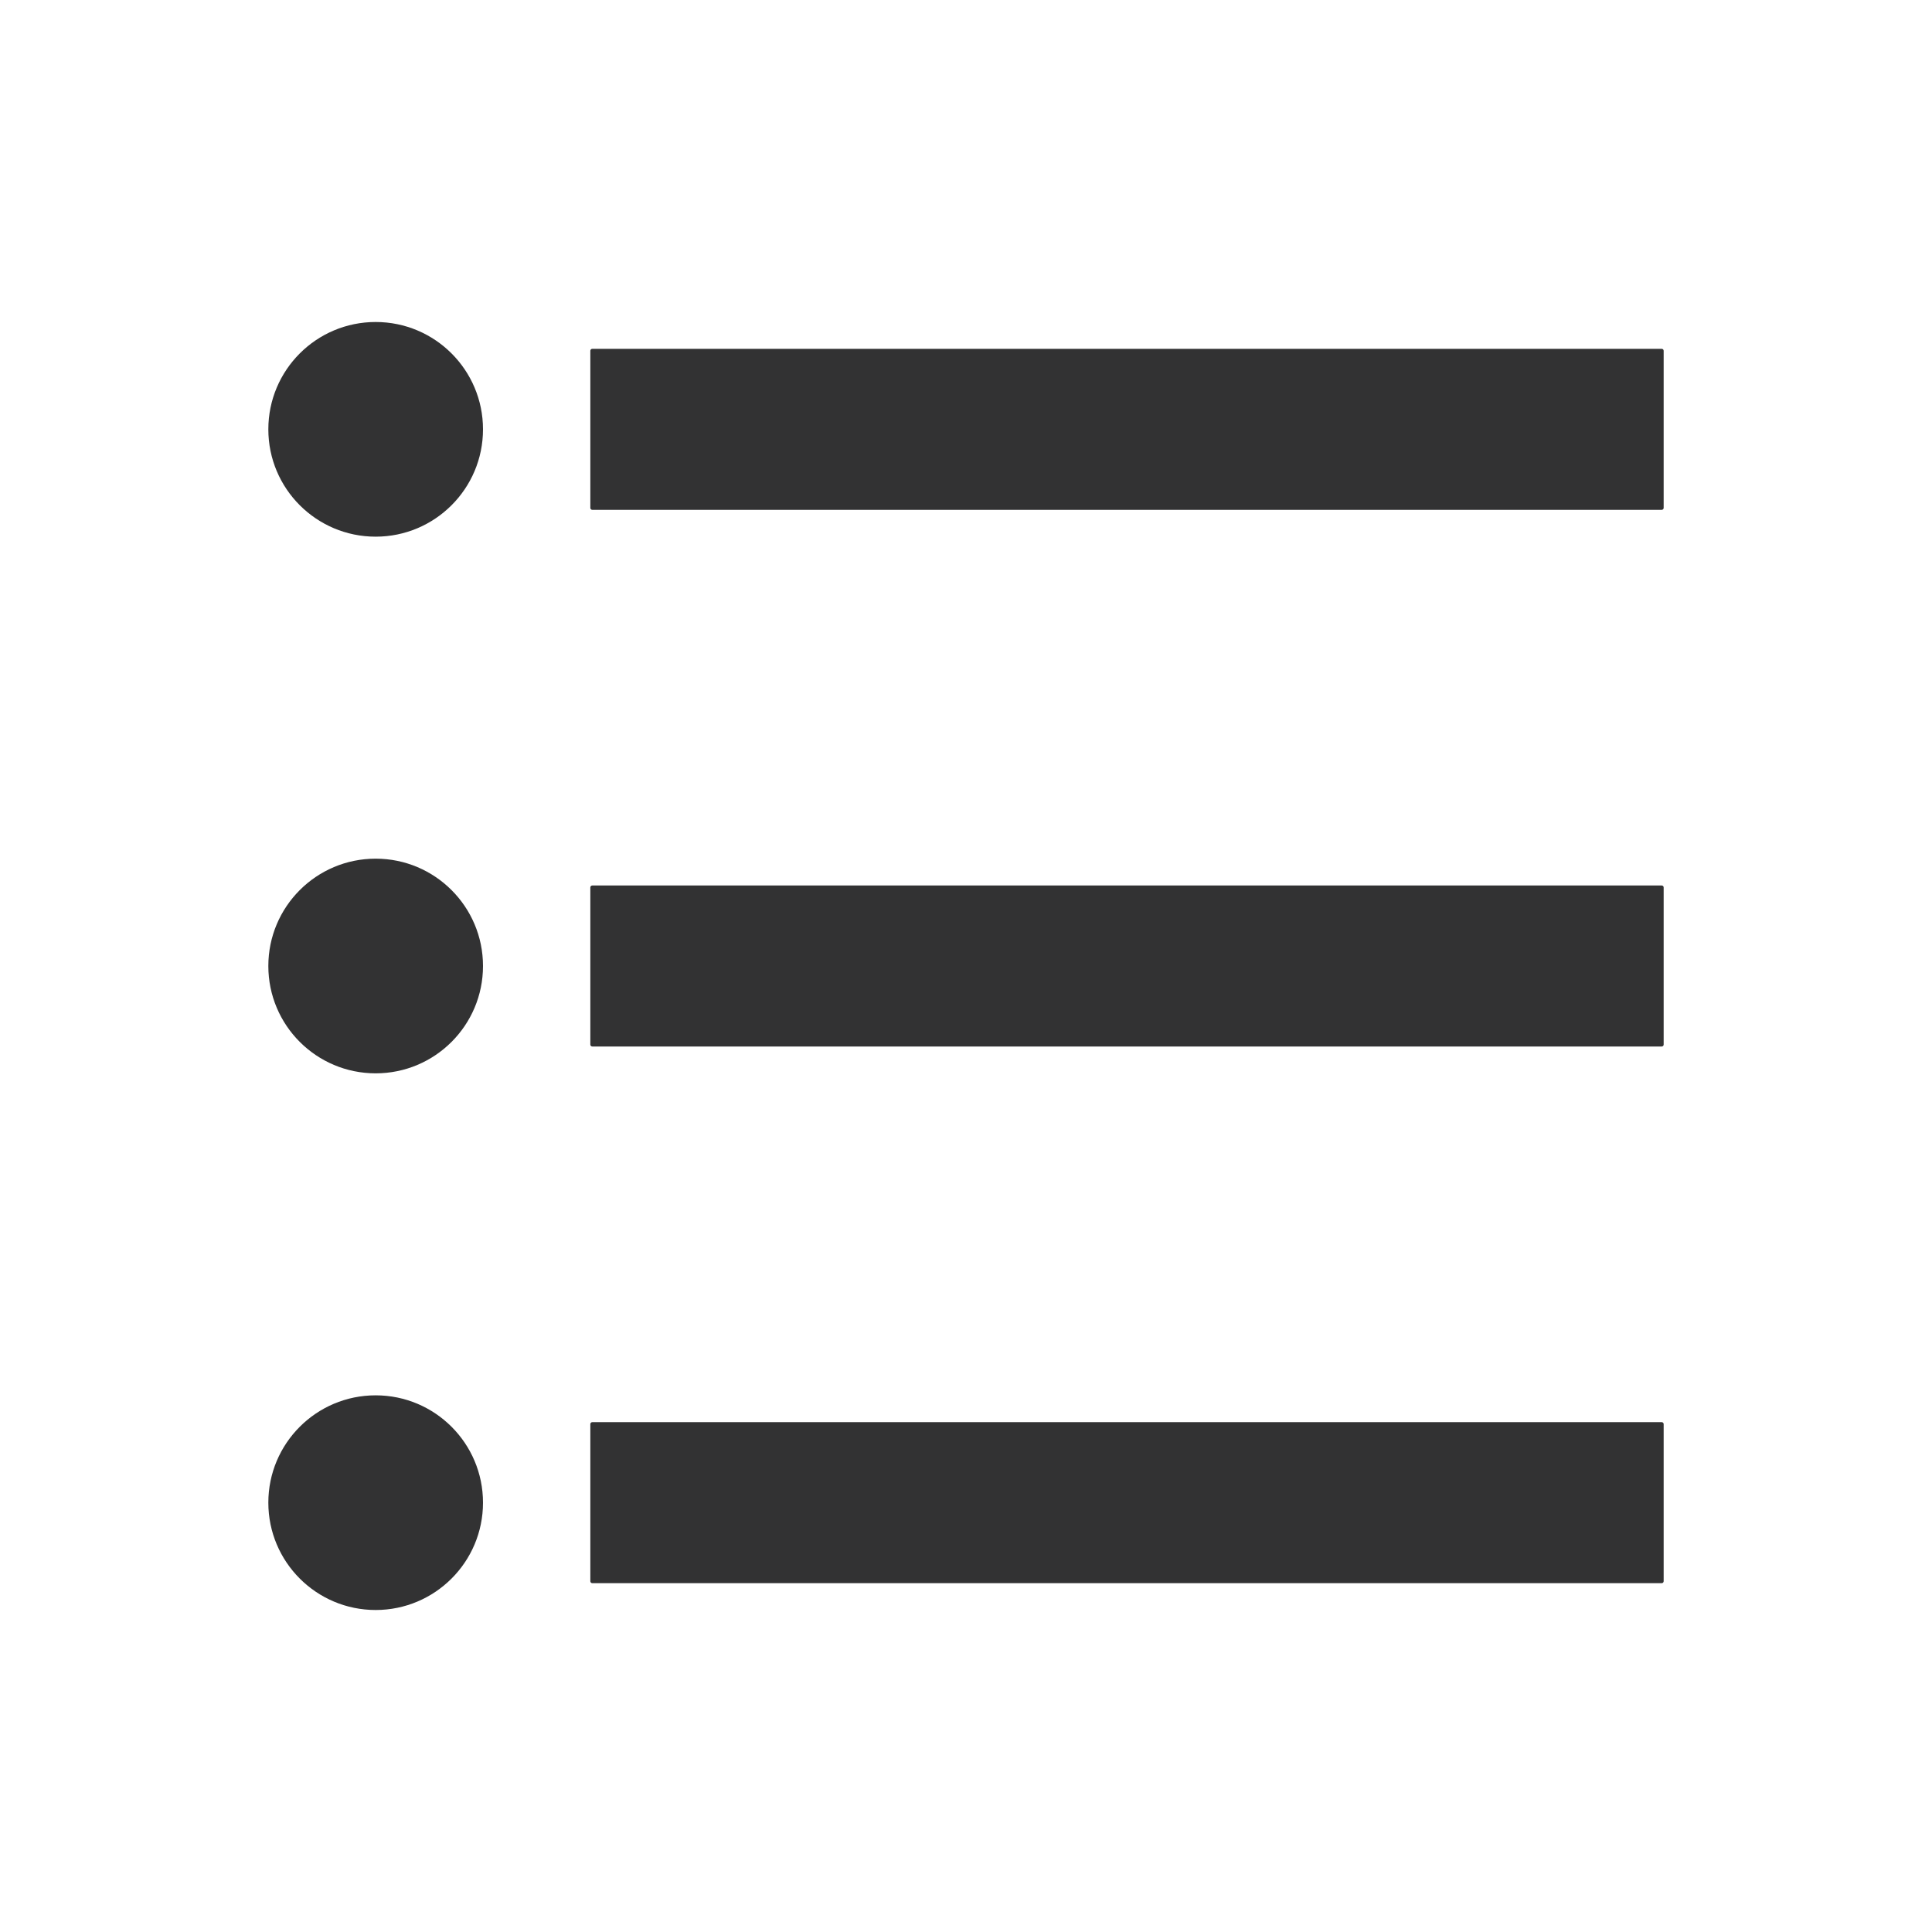
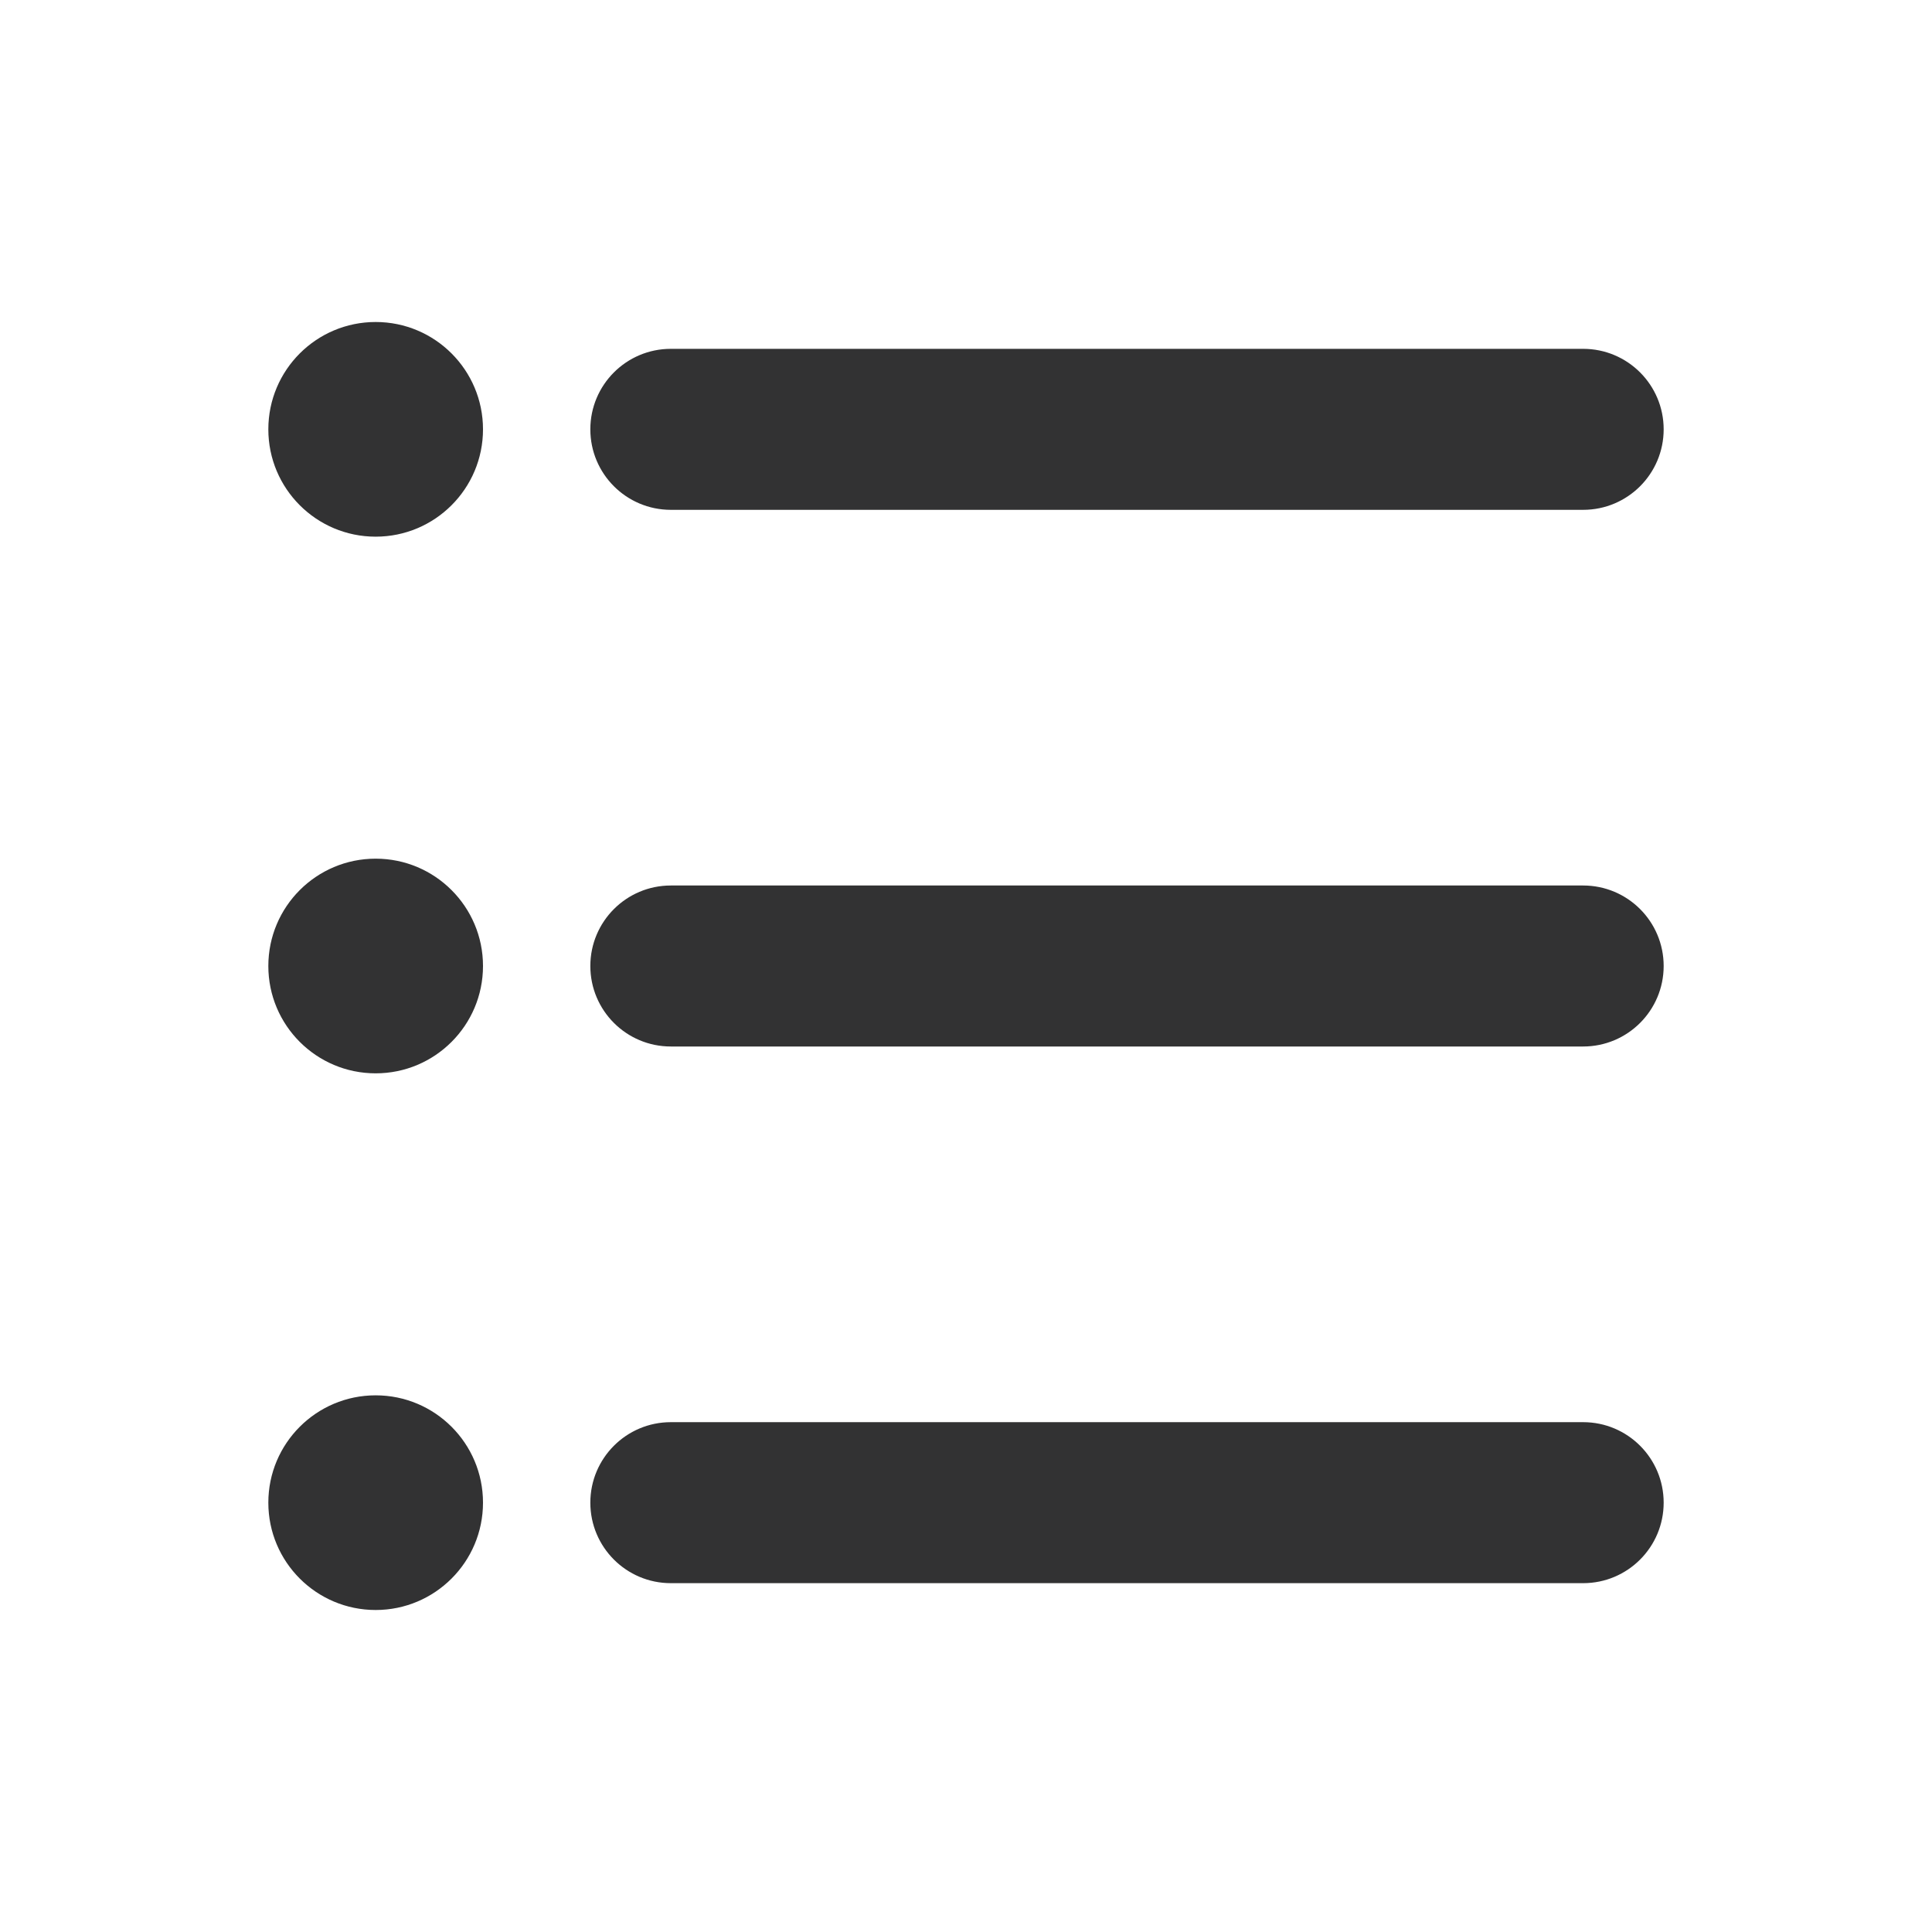
<svg xmlns="http://www.w3.org/2000/svg" width="1000" height="1000">
-   <path d="M194.444 277.778c-30.682 0-55.555-24.873-55.555-55.556 0-30.682 24.873-55.555 55.555-55.555 30.683 0 55.556 24.873 55.556 55.555 0 30.683-24.873 55.556-55.556 55.556zm112.112-97.222H860.11a1 1 0 0 1 1 1v81.333a1 1 0 0 1-1 1H306.556a1 1 0 0 1-1-1v-81.333a1 1 0 0 1 1-1zm0 277.777H860.11a1 1 0 0 1 1 1v81.334a1 1 0 0 1-1 1H306.556a1 1 0 0 1-1-1v-81.334a1 1 0 0 1 1-1zm0 277.778H860.11a1 1 0 0 1 1 1v81.333a1 1 0 0 1-1 1H306.556a1 1 0 0 1-1-1v-81.333a1 1 0 0 1 1-1zM194.444 555.556c-30.682 0-55.555-24.874-55.555-55.556s24.873-55.556 55.555-55.556C225.127 444.444 250 469.318 250 500s-24.873 55.556-55.556 55.556zm0 277.777c-30.682 0-55.555-24.873-55.555-55.555 0-30.683 24.873-55.556 55.555-55.556 30.683 0 55.556 24.873 55.556 55.556 0 30.682-24.873 55.555-55.556 55.555z" fill="#323233" fill-rule="nonzero" />
+   <path d="M194.444 277.778c-30.682 0-55.555-24.873-55.555-55.556 0-30.682 24.873-55.555 55.555-55.555 30.683 0 55.556 24.873 55.556 55.555 0 30.683-24.873 55.556-55.556 55.556zm152.778-97.222h472.222c23.012 0 41.667 18.654 41.667 41.666 0 23.012-18.655 41.667-41.667 41.667H347.222c-23.012 0-41.666-18.655-41.666-41.667s18.654-41.666 41.666-41.666zm0 277.777h472.222c23.012 0 41.667 18.655 41.667 41.667s-18.655 41.667-41.667 41.667H347.222c-23.012 0-41.666-18.655-41.666-41.667s18.654-41.667 41.666-41.667zm0 277.778h472.222c23.012 0 41.667 18.655 41.667 41.667s-18.655 41.666-41.667 41.666H347.222c-23.012 0-41.666-18.654-41.666-41.666 0-23.012 18.654-41.667 41.666-41.667zM194.444 555.556c-30.682 0-55.555-24.874-55.555-55.556s24.873-55.556 55.555-55.556C225.127 444.444 250 469.318 250 500s-24.873 55.556-55.556 55.556zm0 277.777c-30.682 0-55.555-24.873-55.555-55.555 0-30.683 24.873-55.556 55.555-55.556 30.683 0 55.556 24.873 55.556 55.556 0 30.682-24.873 55.555-55.556 55.555z" fill="#323233" fill-rule="nonzero" />
</svg>
